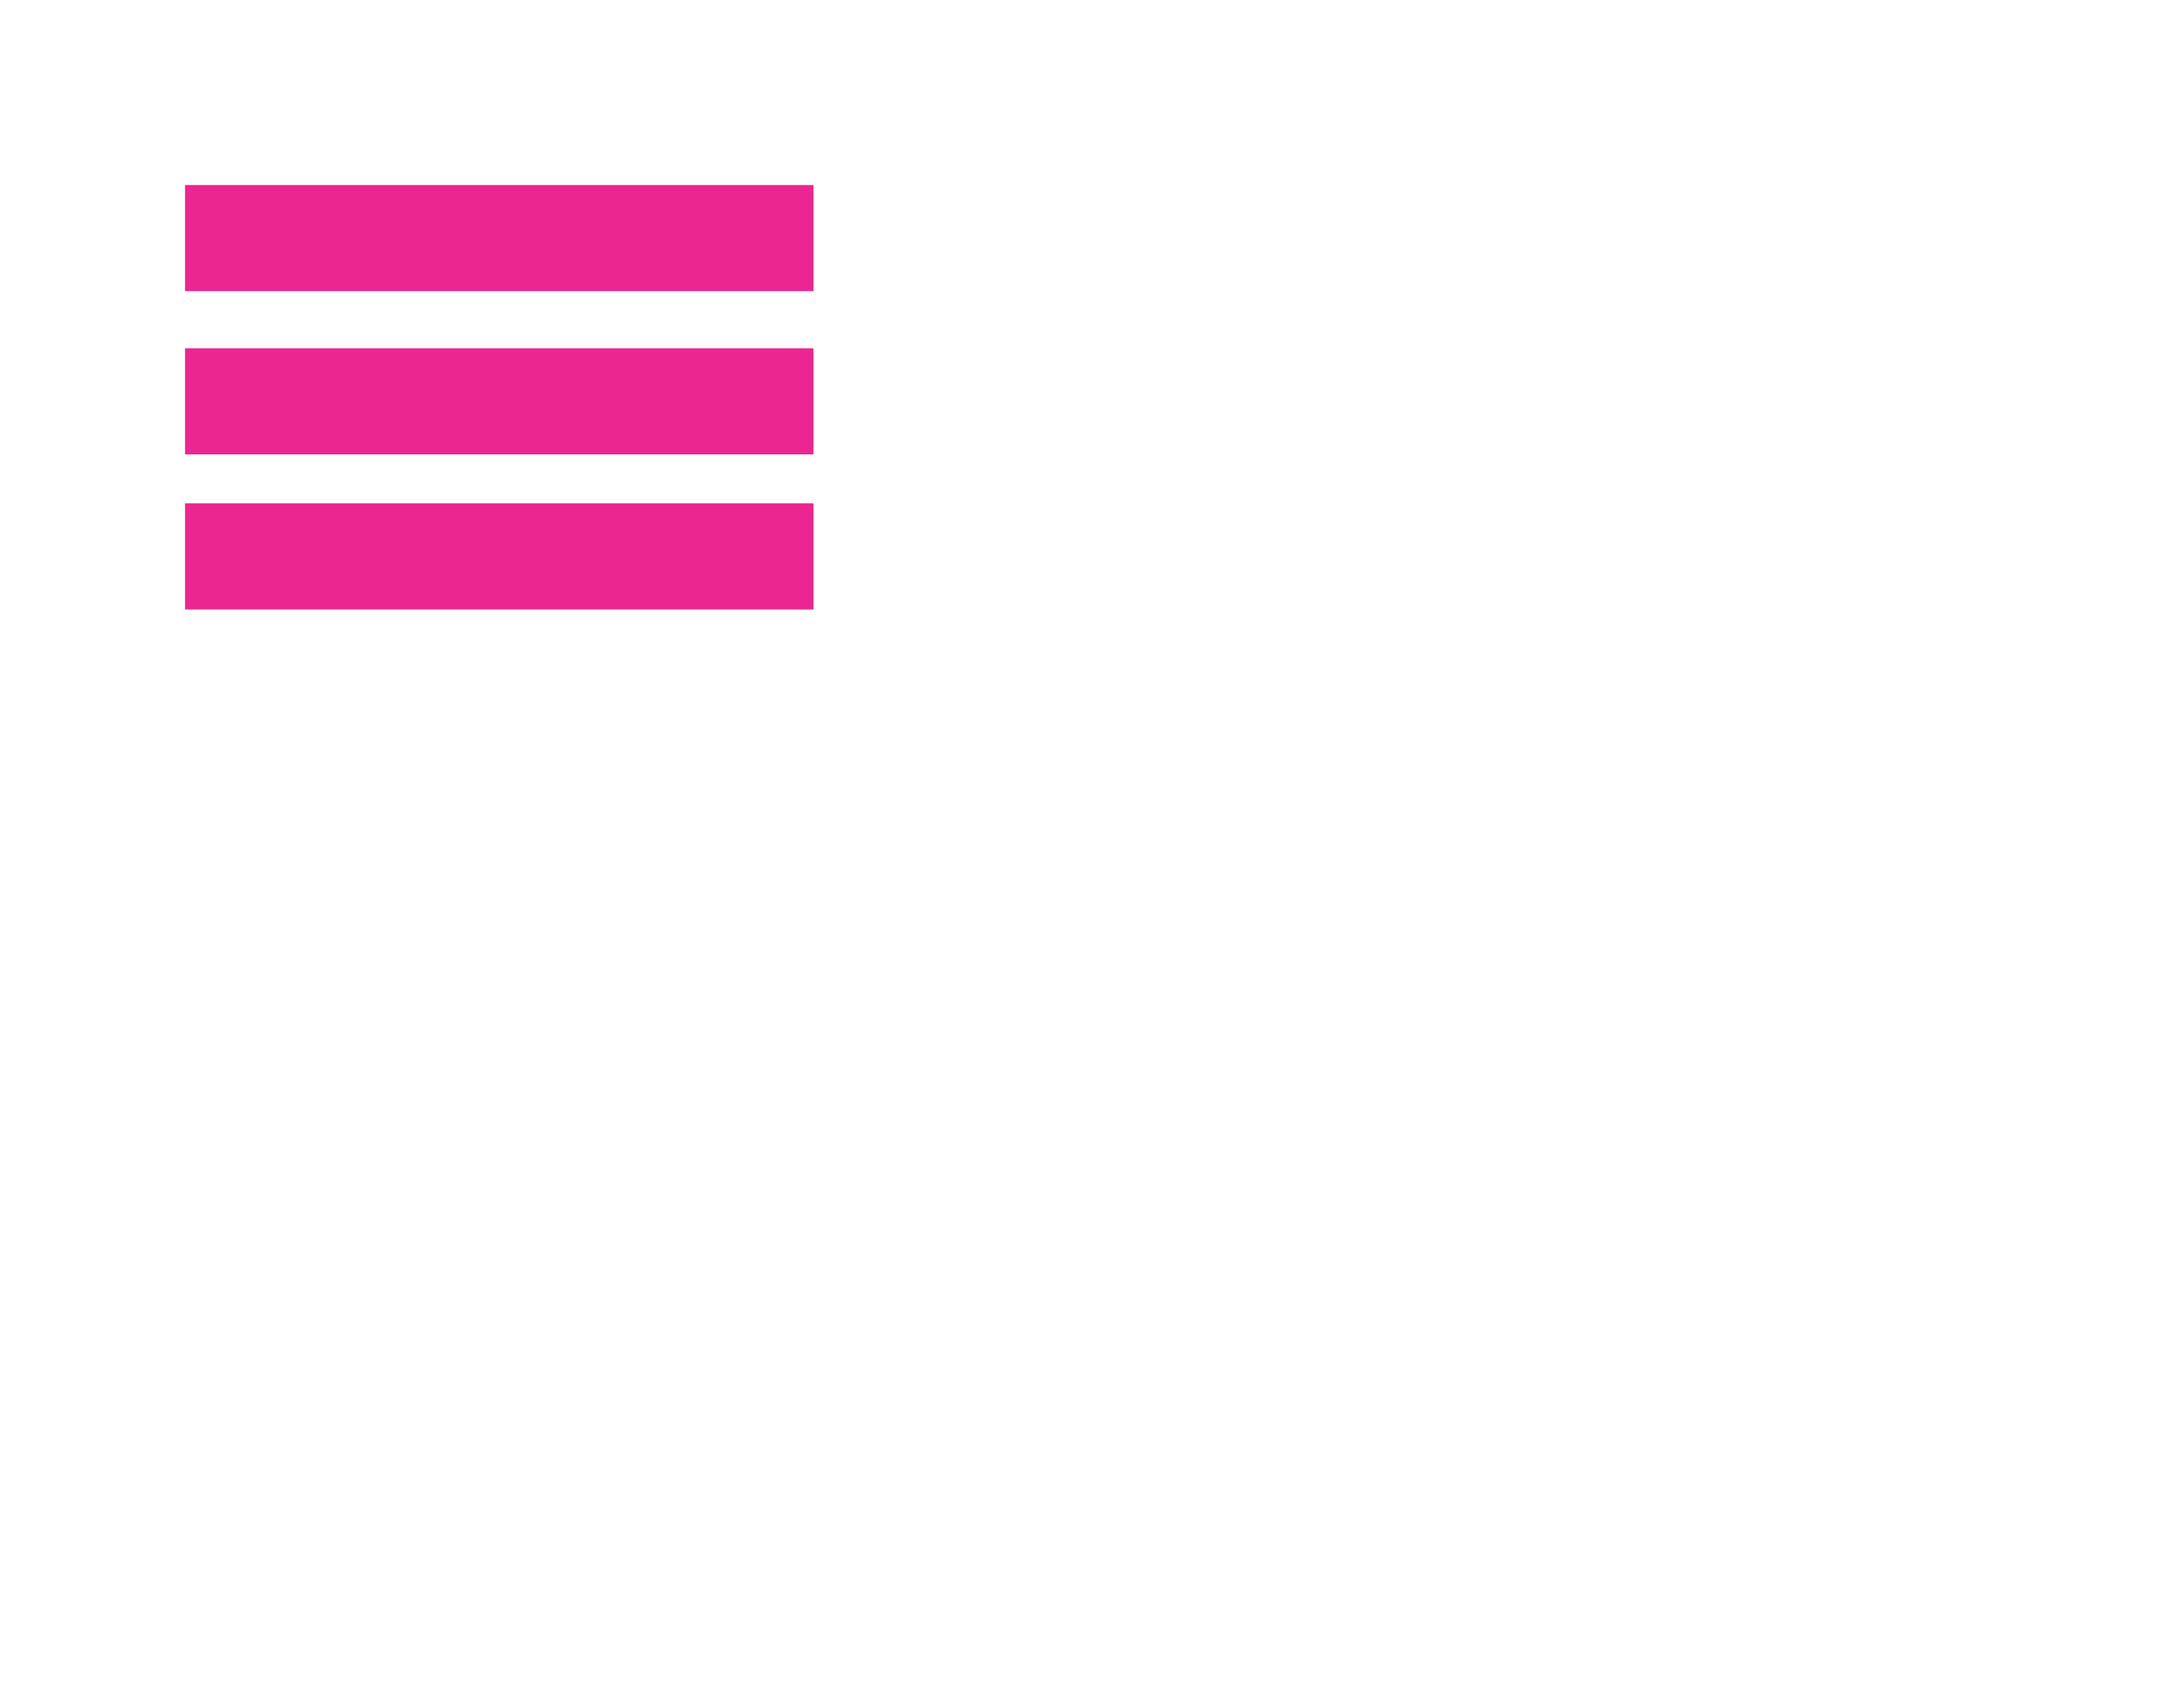
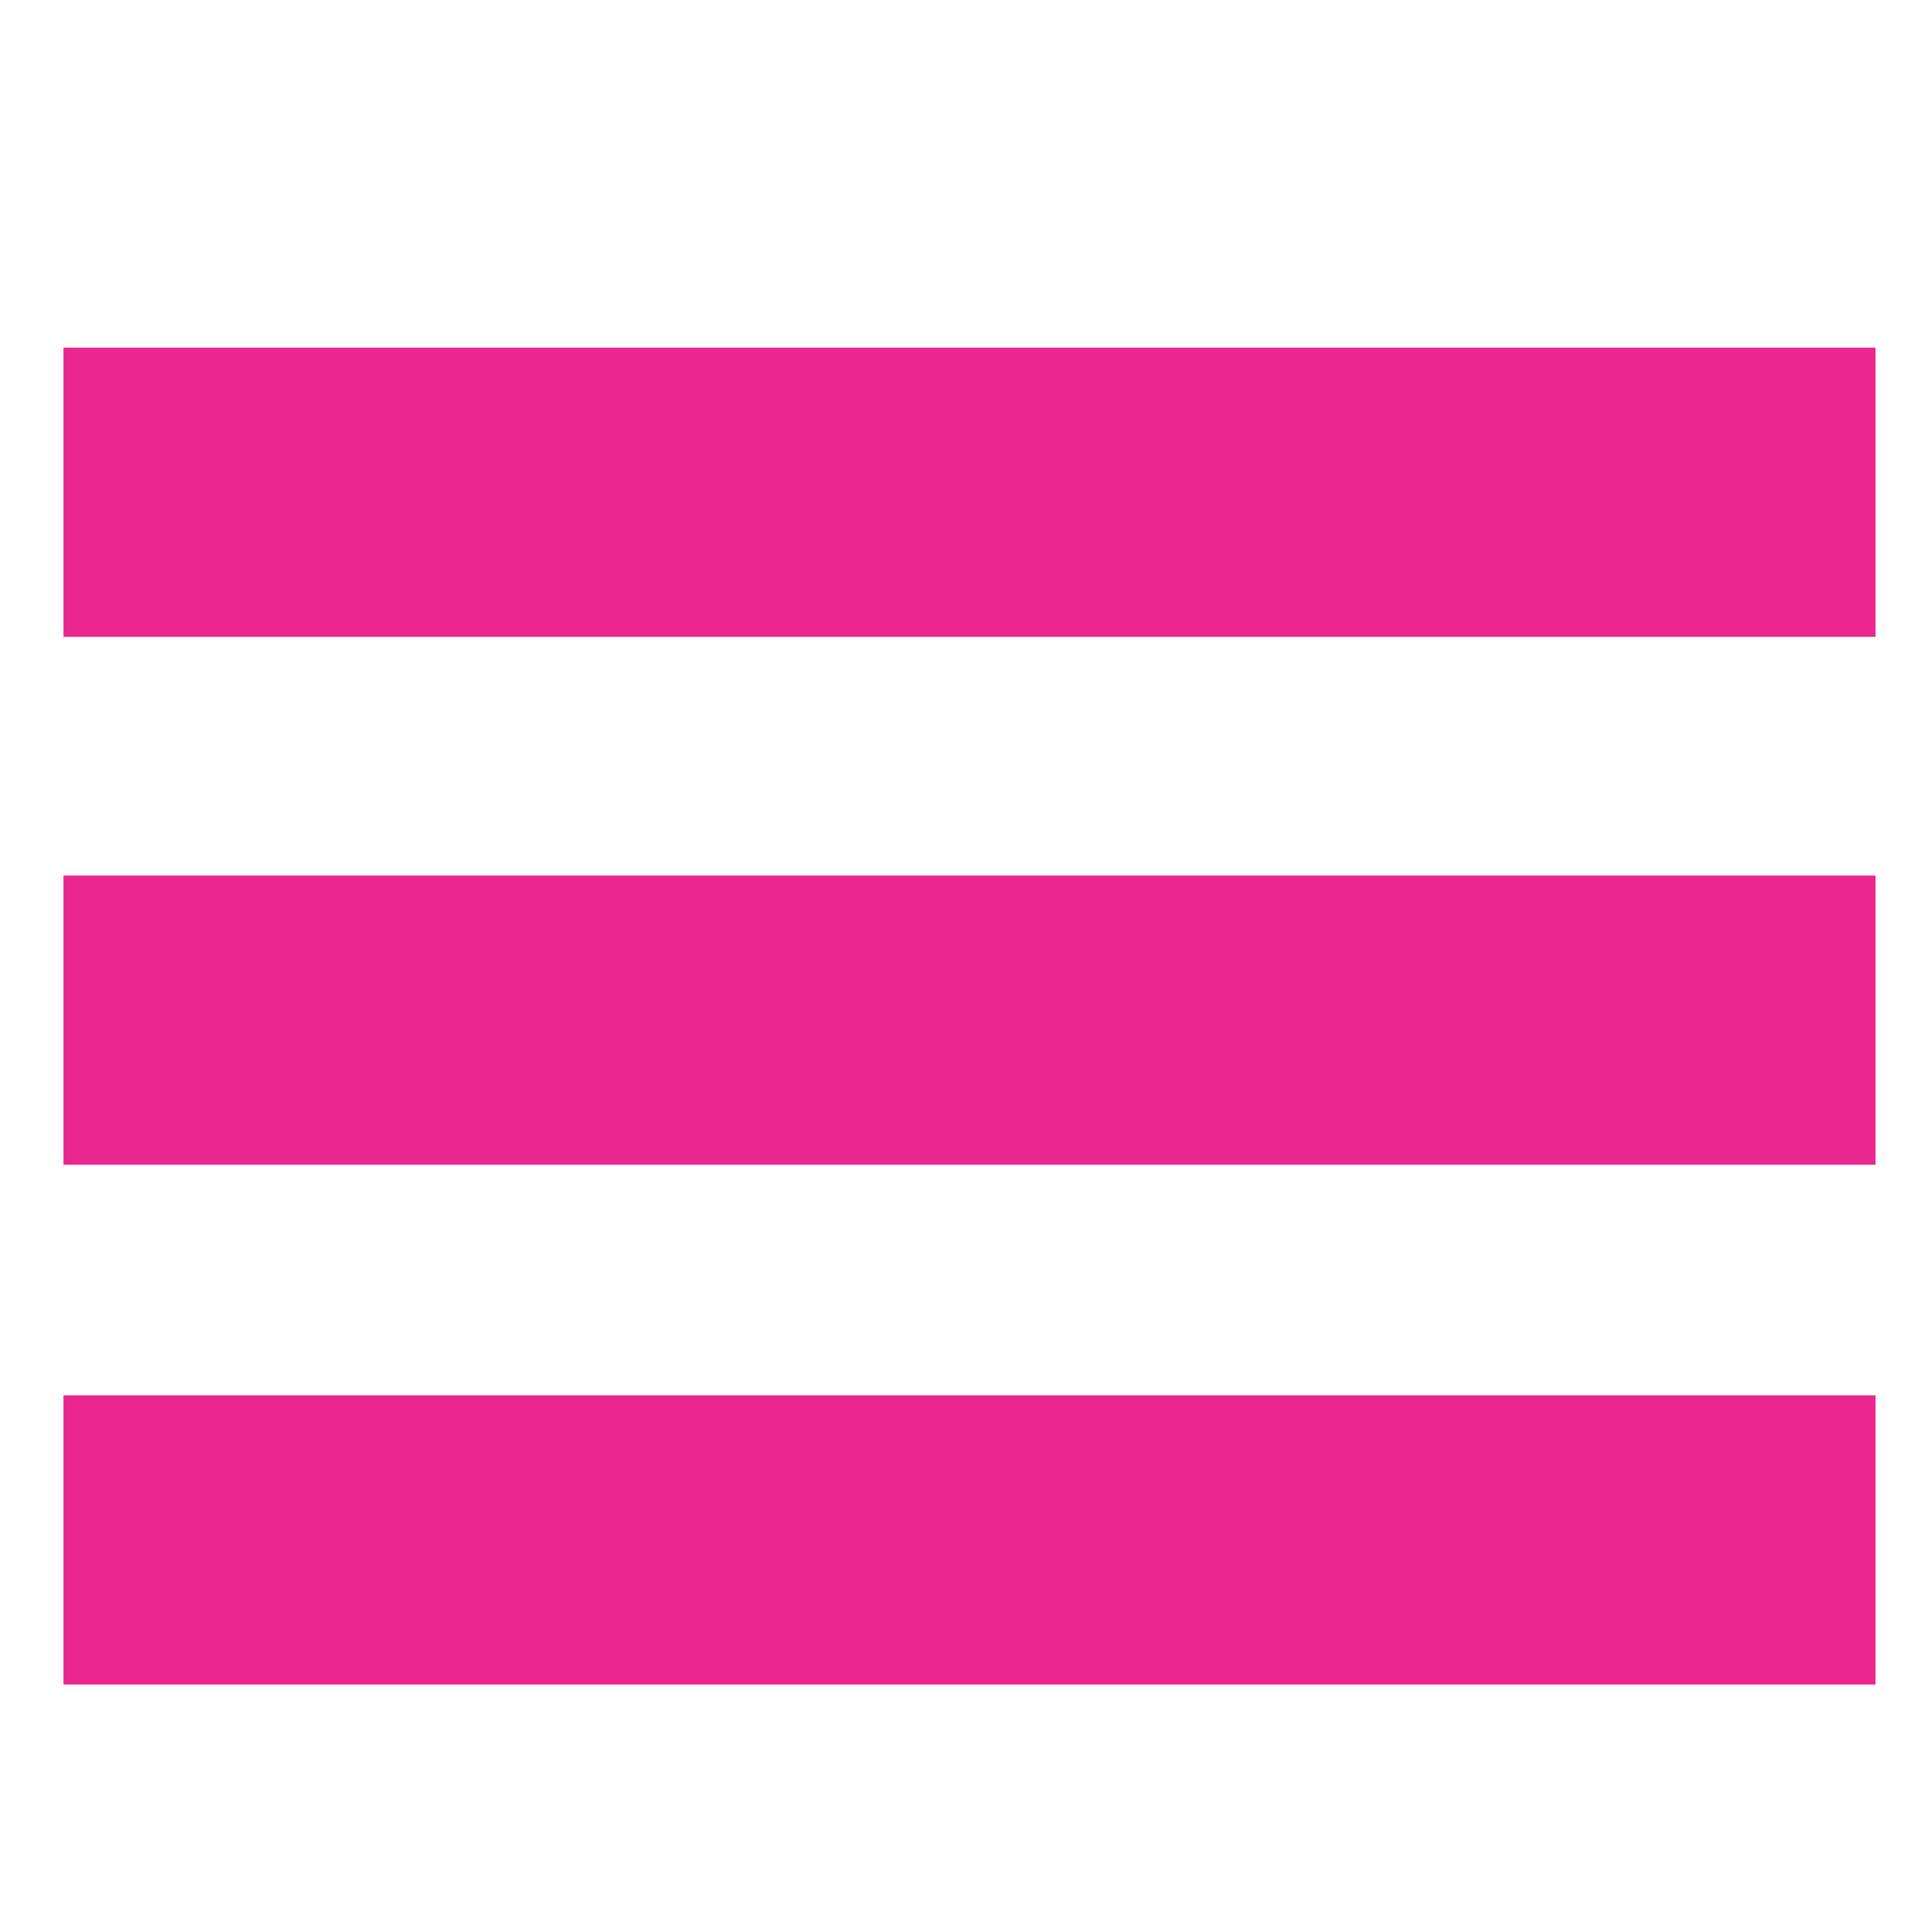
- <svg xmlns="http://www.w3.org/2000/svg" version="1.1" id="Layer_1" x="0px" y="0px" width="792px" height="612px" viewBox="0 0 792 612" enable-background="new 0 0 792 612" xml:space="preserve">
-   <rect x="67.096" y="67.082" fill="#EC2690" width="227.912" height="38.479" />
-   <rect x="67.096" y="126.279" fill="#EC2690" width="227.912" height="38.479" />
-   <rect x="67.096" y="182.517" fill="#EC2690" width="227.912" height="38.479" />
+ <svg xmlns="http://www.w3.org/2000/svg" version="1.1" id="Layer_1" x="0px" y="0px" width="37.281px" height="36.938px" viewBox="147.979 186.877 37.281 36.938" enable-background="new 147.979 186.877 37.281 36.938" xml:space="preserve">
+   <rect x="149.204" y="193.586" fill="#EC2690" width="34.966" height="5.581" />
+   <rect x="149.204" y="203.774" fill="#EC2690" width="34.966" height="5.581" />
+   <rect x="149.204" y="213.805" fill="#EC2690" width="34.966" height="5.581" />
</svg>
